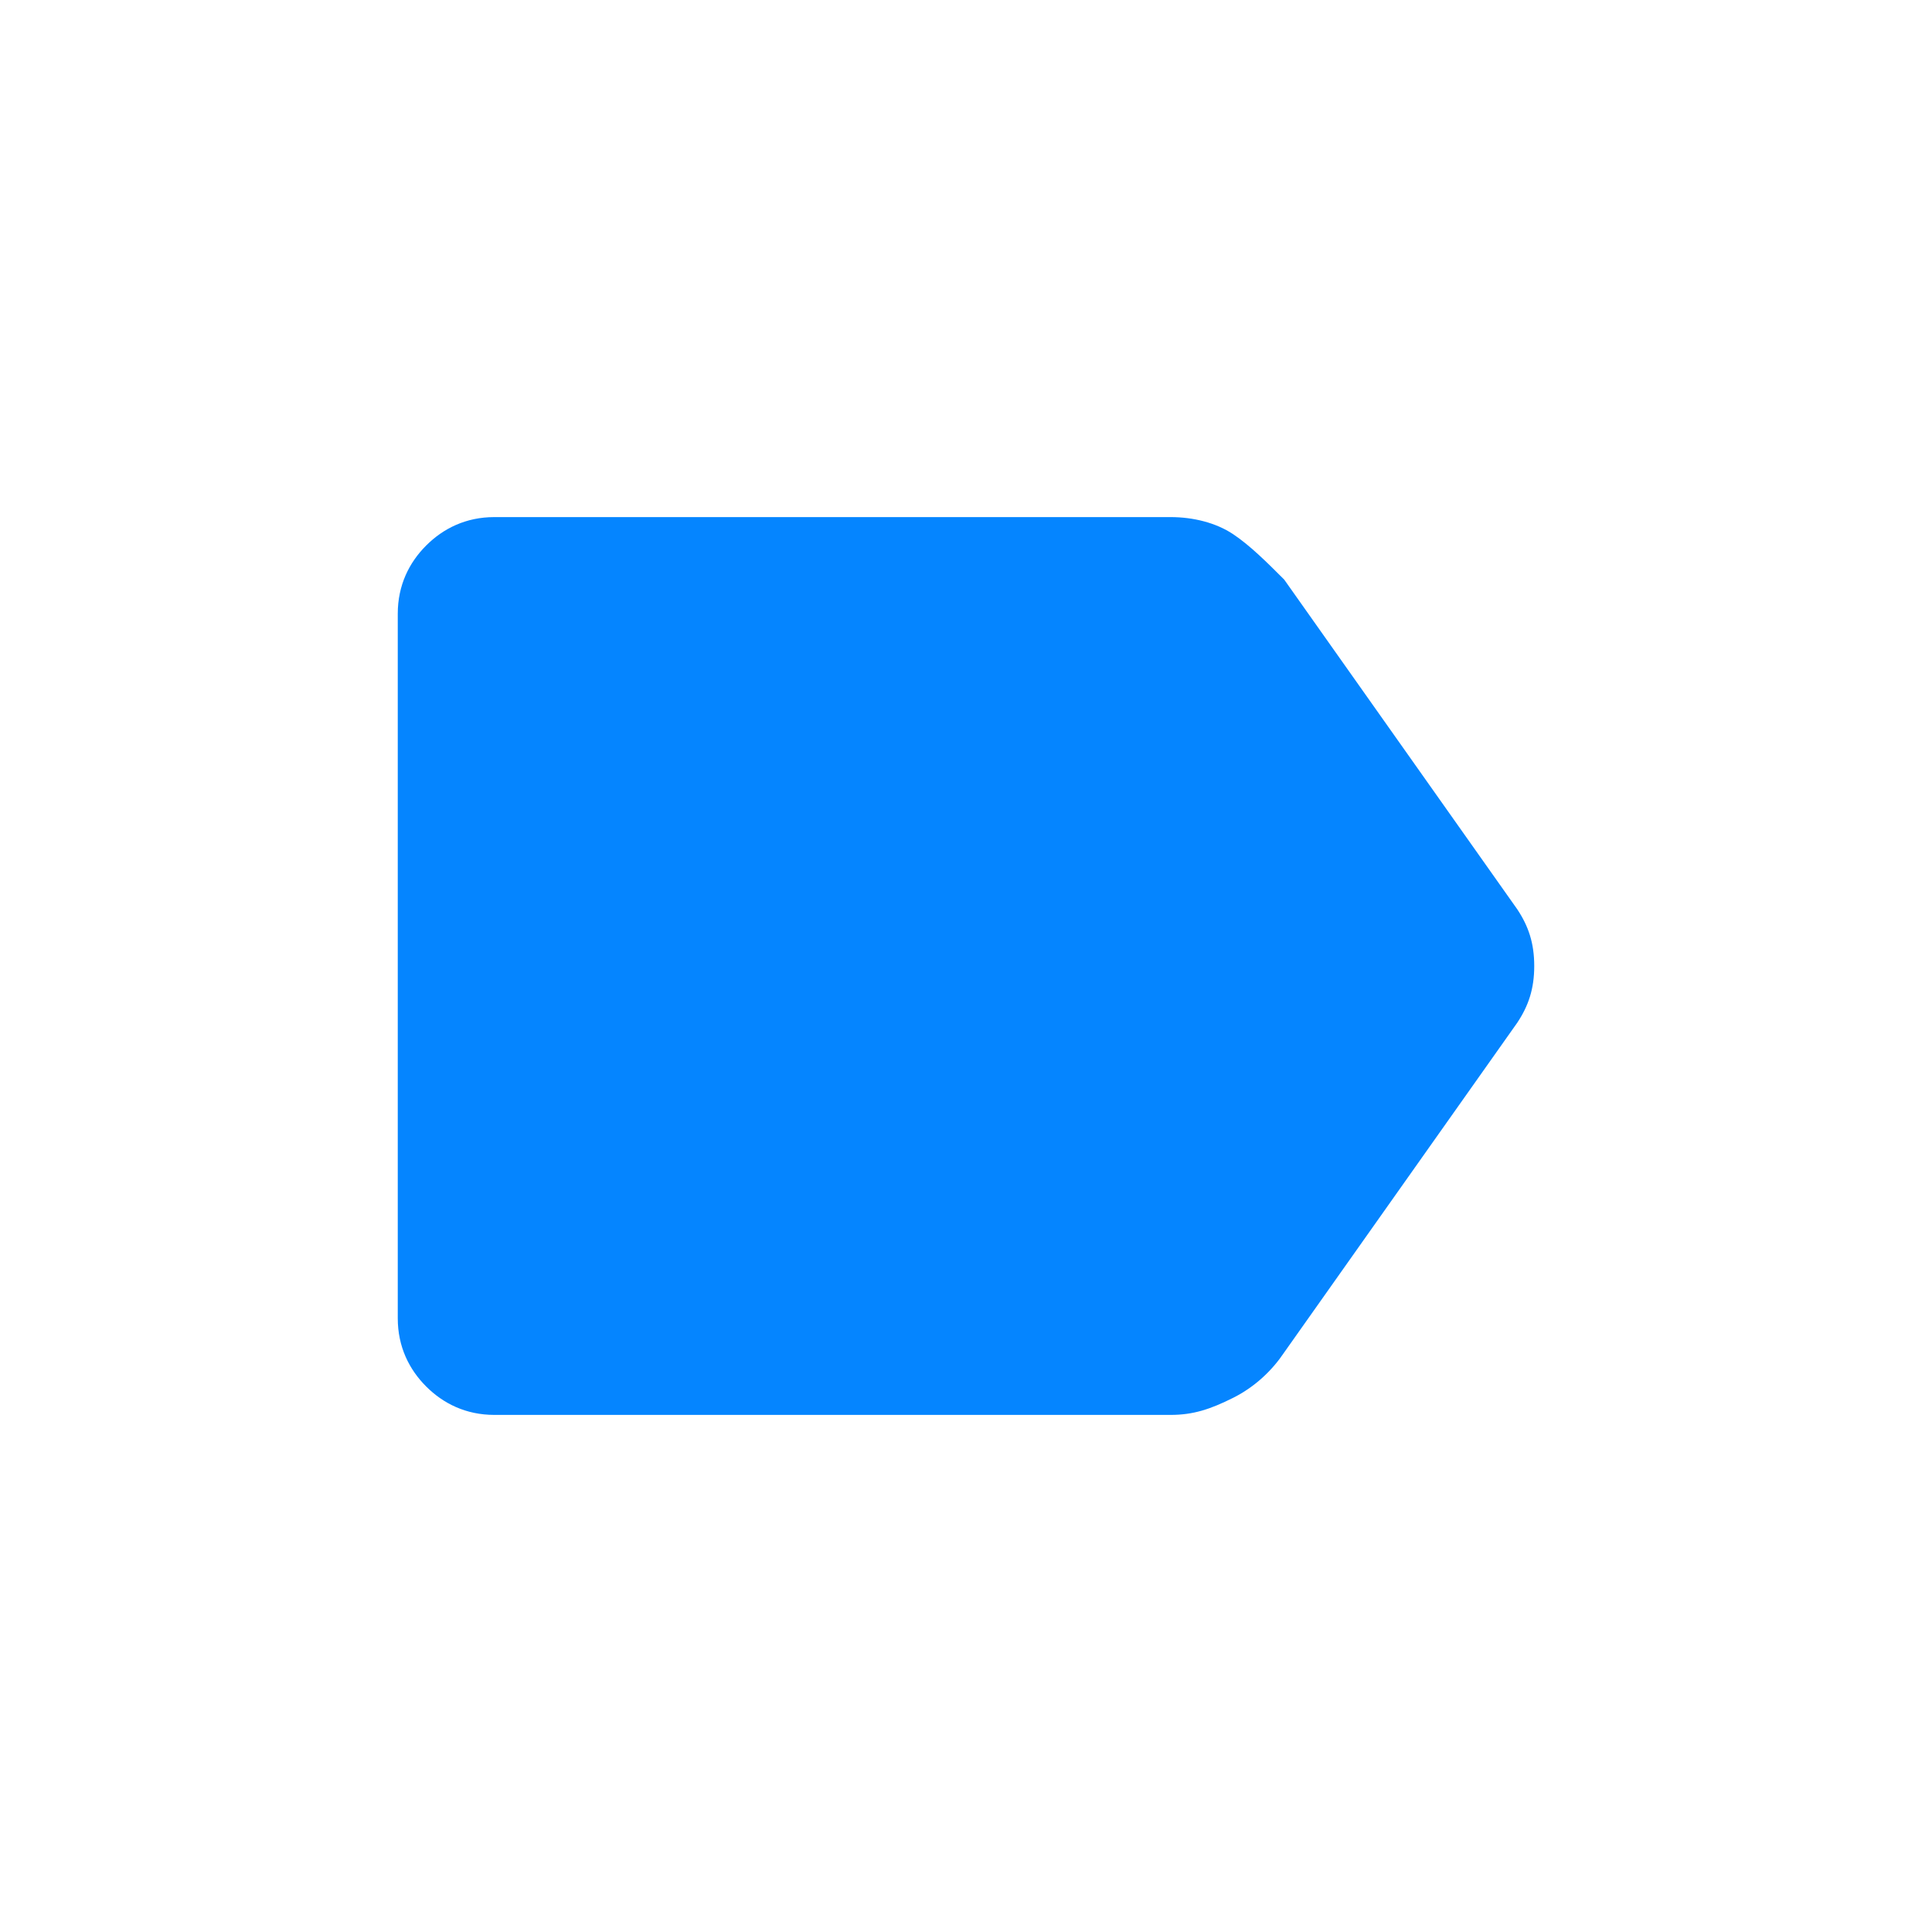
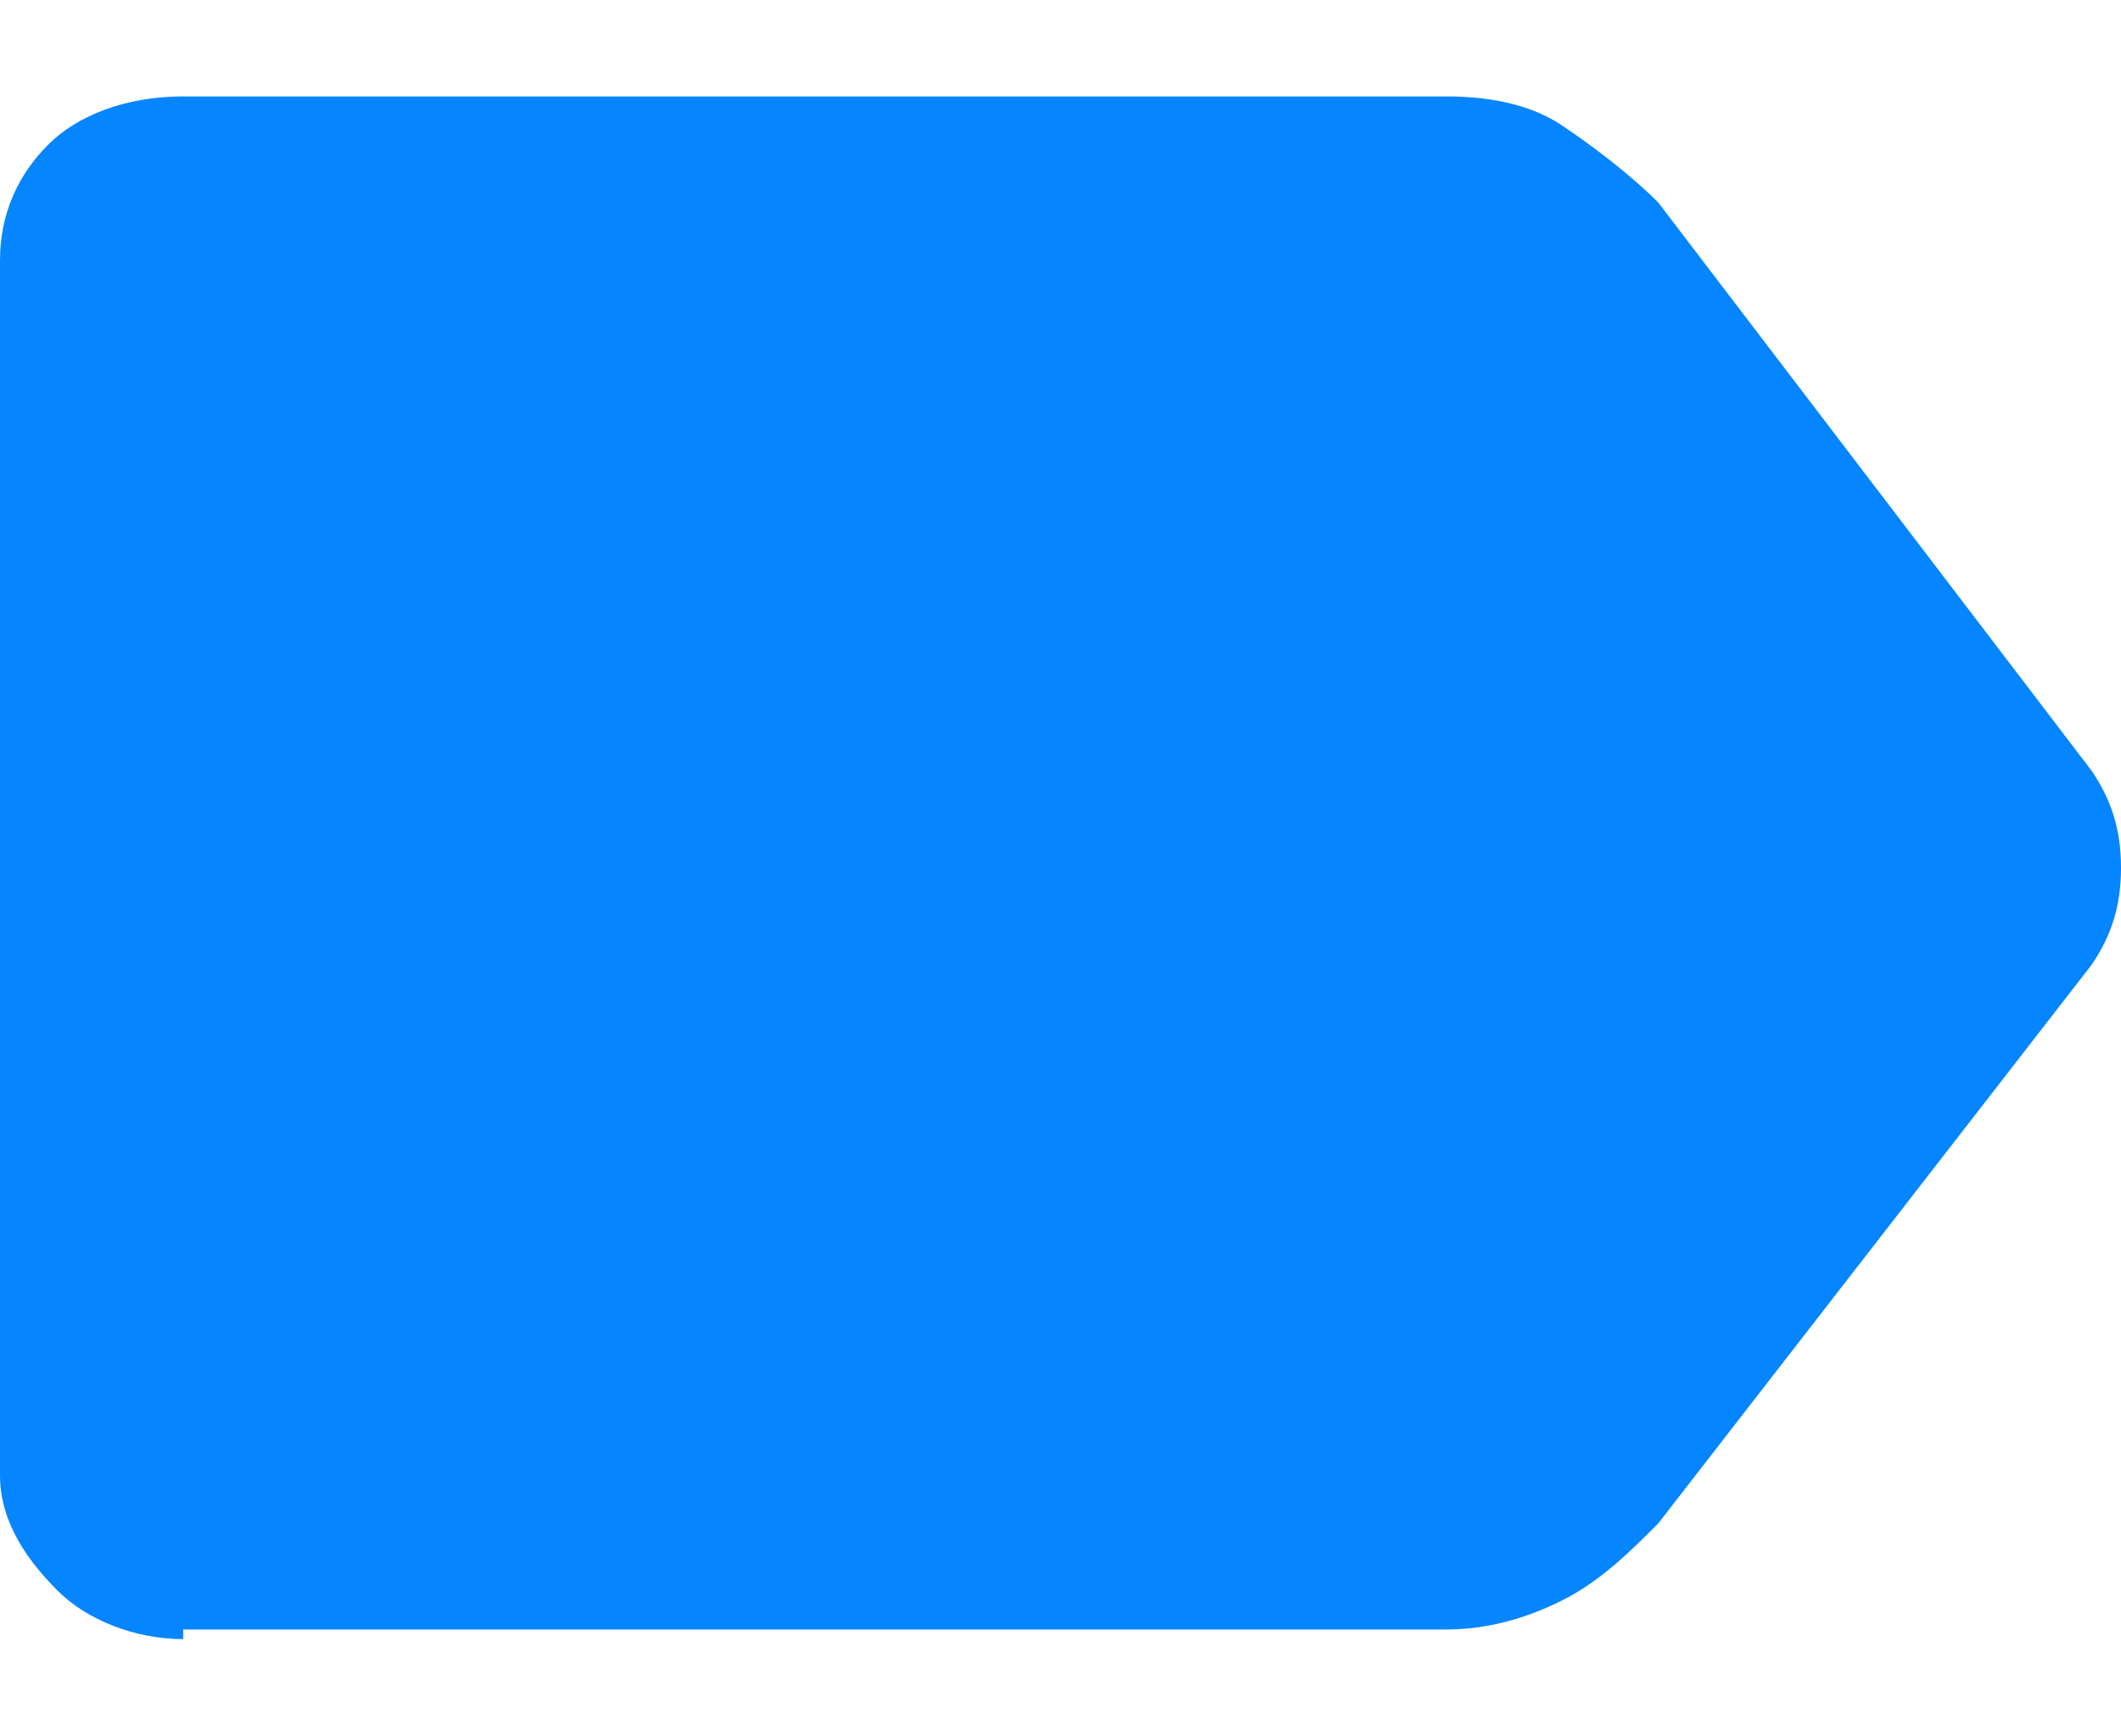
- <svg xmlns="http://www.w3.org/2000/svg" version="1.1" id="Layer_1" x="0px" y="0px" viewBox="0 0 34 34" style="enable-background:new 0 0 34 34;" xml:space="preserve">
+ <svg xmlns="http://www.w3.org/2000/svg" version="1.1" id="Layer_1" x="0px" y="0px" viewBox="0 0 22 18" style="enable-background:new 0 0 22 18;" xml:space="preserve">
  <style type="text/css">
	.st0{fill:#0585FF;}
</style>
-   <path class="st0" d="M8.7,24.9c-0.5,0-0.9-0.2-1.2-0.5C7.2,24.1,7,23.7,7,23.2V10.8c0-0.5,0.2-0.9,0.5-1.2c0.3-0.3,0.7-0.5,1.2-0.5  h11.9c0.4,0,0.8,0.1,1.1,0.3c0.3,0.2,0.6,0.5,0.9,0.8l4.1,5.8c0.2,0.3,0.3,0.6,0.3,1s-0.1,0.7-0.3,1l-4.1,5.8  c-0.2,0.3-0.5,0.6-0.9,0.8s-0.7,0.3-1.1,0.3H8.7z" />
+   <path class="st0" d="M1.9,17c-0.5,0-1-0.2-1.3-0.5S0,15.8,0,15.3V2.7c0-0.5,0.2-0.9,0.5-1.2S1.3,1,1.9,1h13.1c0.5,0,0.9,0.1,1.2,0.3  s0.7,0.5,1,0.8L21.7,8C21.9,8.3,22,8.6,22,9s-0.1,0.7-0.3,1l-4.5,5.8c-0.3,0.3-0.6,0.6-1,0.8c-0.4,0.2-0.8,0.3-1.2,0.3H1.9z" />
</svg>
